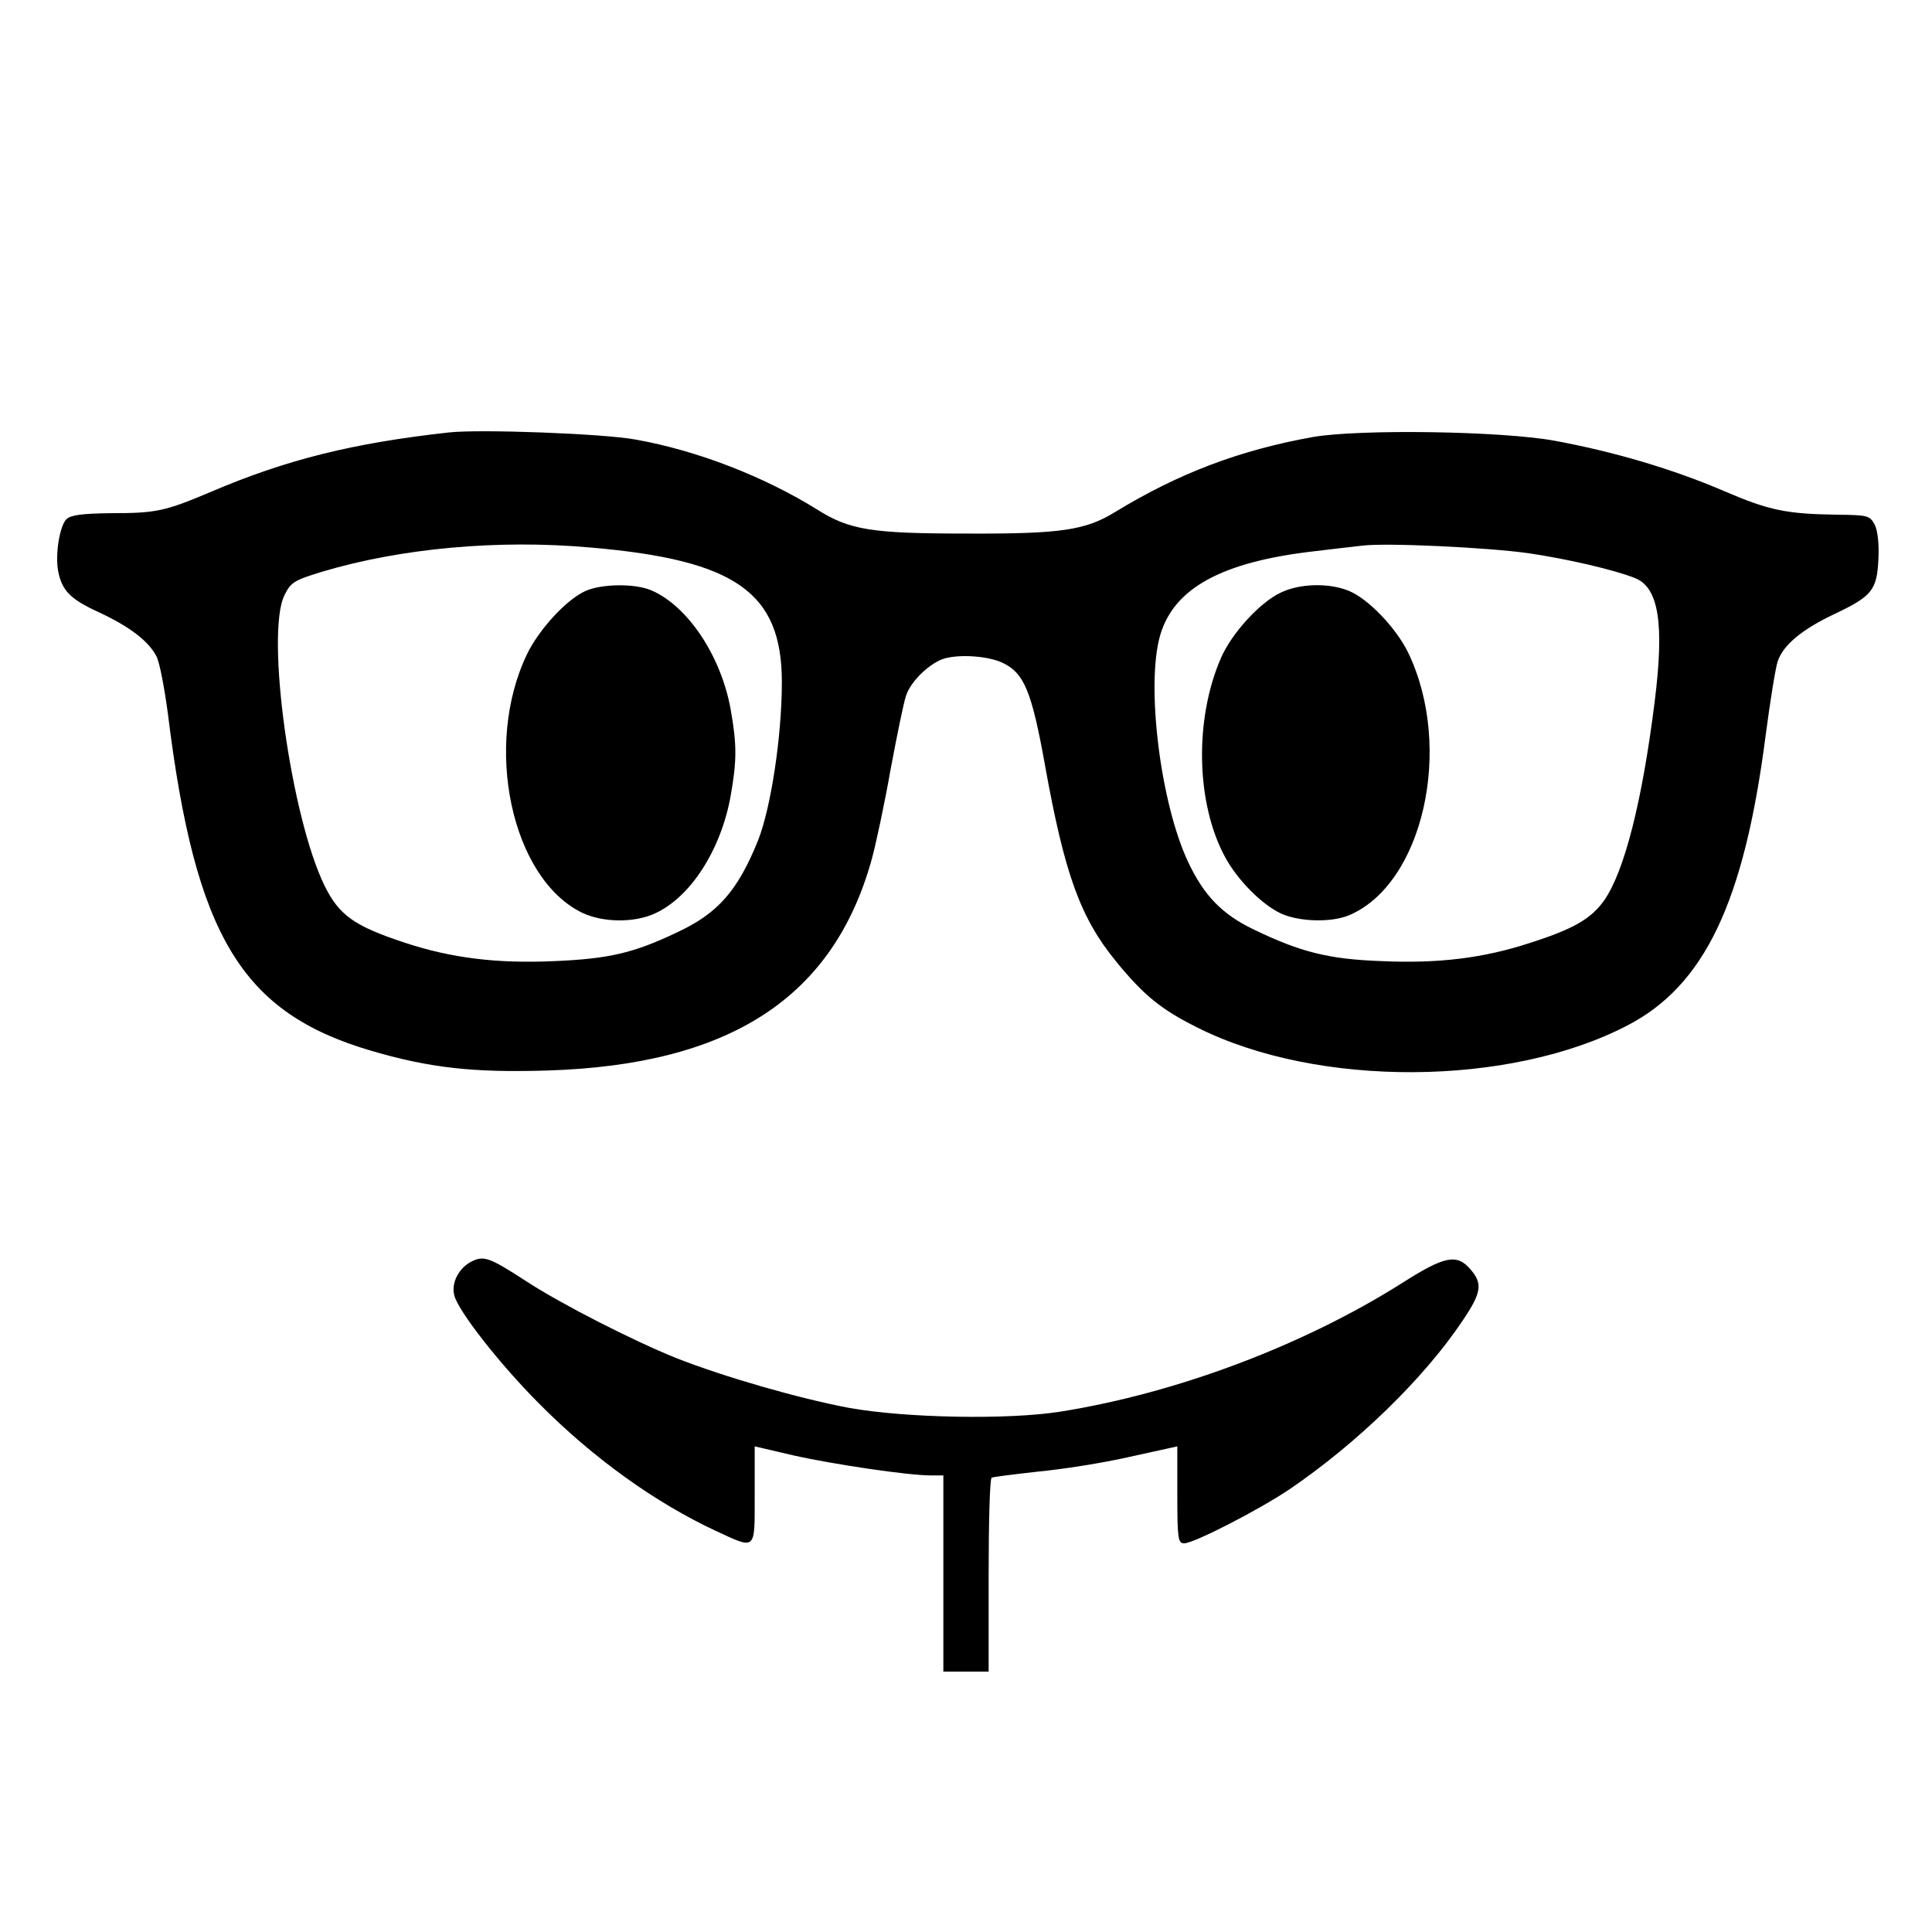
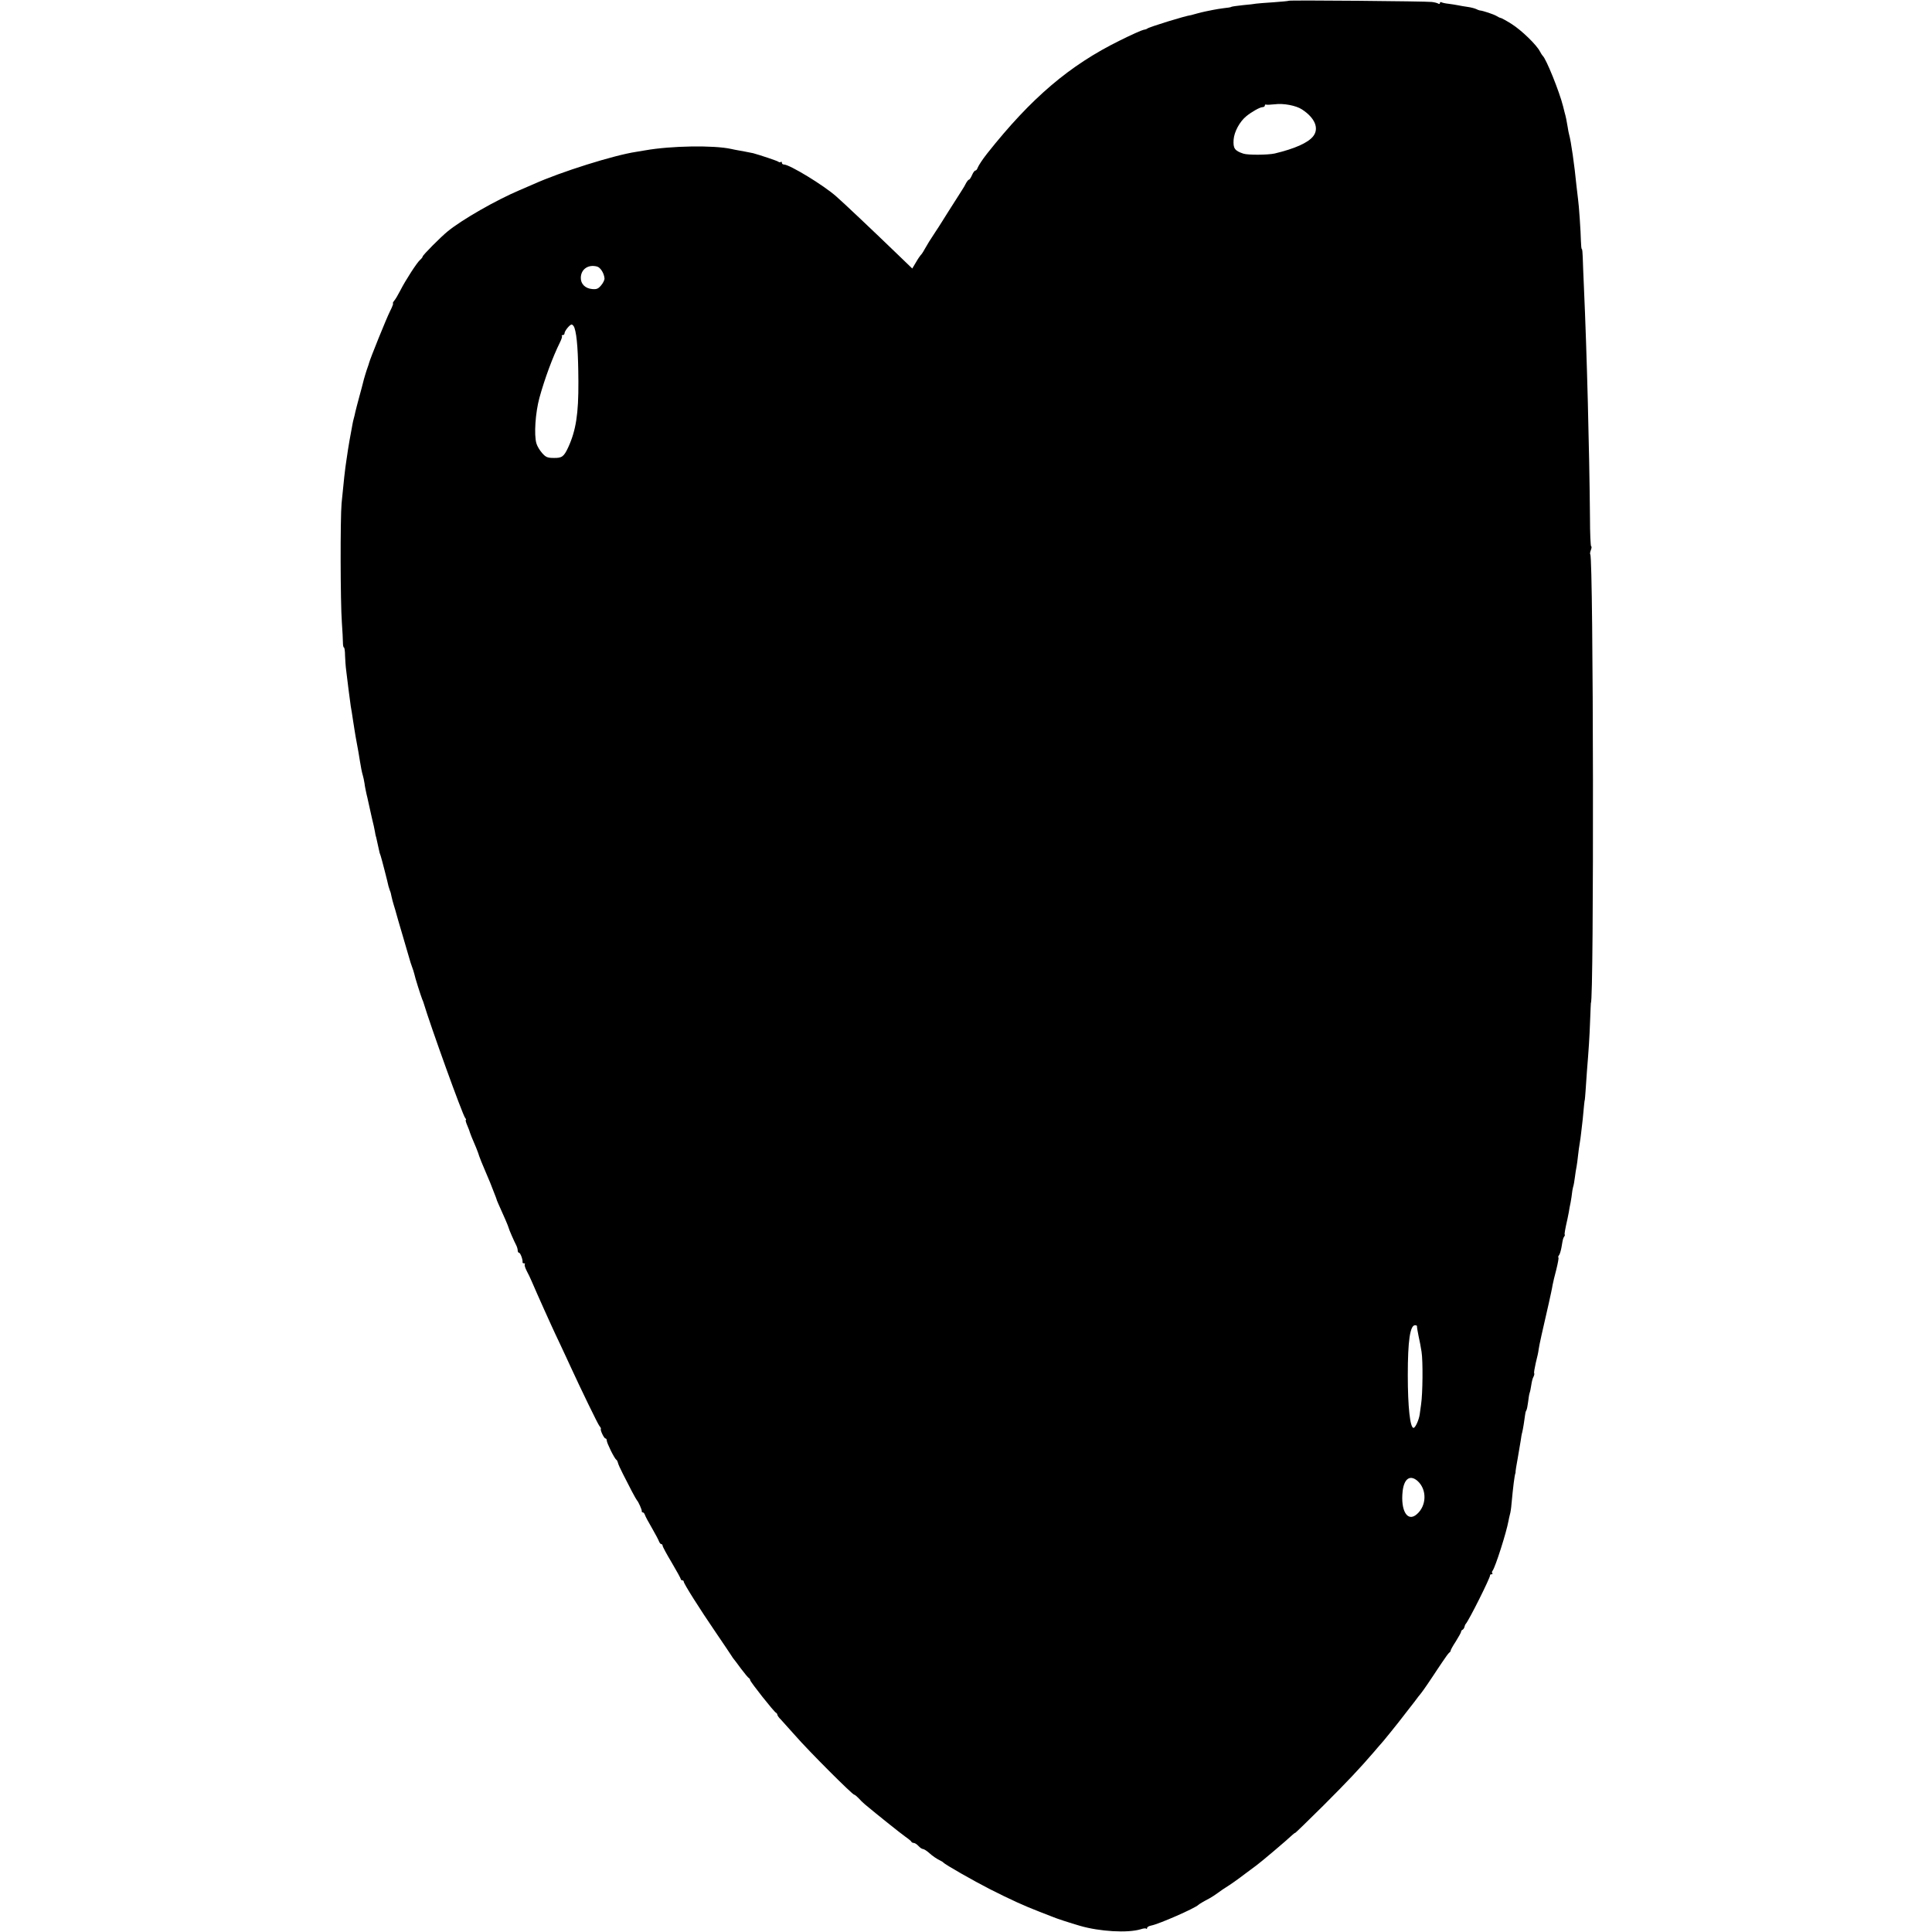
- <svg xmlns="http://www.w3.org/2000/svg" version="1.1" width="512pt" height="512pt">
-   <svg version="1.0" width="512pt" height="512pt" viewBox="0 0 512 512" preserveAspectRatio="xMidYMid meet">
-     <g transform="translate(0,512) scale(0.1,-0.1)" fill="#000000" stroke="none">
-       <path d="M1190 3974 c-254 -28 -431 -72 -630 -157 -123 -52 -145 -57 -267 -57 -76 -1 -106 -5 -117 -16 -18 -18 -30 -93 -22 -137 10 -52 32 -75 109 -110 81 -38 131 -76 152 -117 8 -16 21 -84 30 -152 73 -590 195 -792 540 -893 154 -45 269 -58 465 -52 485 15 758 193 860 559 11 40 34 147 50 238 17 91 35 179 41 196 10 32 49 74 87 93 35 19 127 15 170 -6 56 -27 76 -75 111 -269 52 -290 94 -406 188 -521 74 -91 121 -129 218 -177 318 -159 825 -156 1137 6 205 106 310 326 367 768 12 91 26 179 32 197 14 43 64 85 151 126 99 47 112 63 116 145 2 42 -2 76 -10 92 -13 24 -19 25 -99 26 -135 2 -180 11 -301 63 -135 58 -291 104 -448 133 -143 26 -517 31 -640 10 -195 -35 -356 -96 -525 -199 -78 -48 -143 -58 -390 -57 -255 0 -313 9 -400 64 -140 87 -317 156 -480 185 -85 16 -414 28 -495 19z m375 -305 c385 -33 507 -119 507 -357 0 -143 -29 -333 -63 -419 -54 -134 -107 -194 -215 -244 -115 -55 -182 -70 -324 -76 -154 -7 -274 8 -398 49 -133 44 -173 72 -212 151 -89 182 -157 668 -106 770 17 34 25 39 100 62 208 62 466 86 711 64z m2485 -15 c103 -15 228 -44 283 -66 63 -25 78 -121 52 -328 -33 -264 -80 -448 -133 -525 -35 -50 -82 -77 -198 -114 -122 -40 -242 -55 -394 -48 -139 5 -214 24 -338 84 -83 40 -131 89 -173 178 -74 156 -113 472 -74 603 37 124 164 193 407 221 51 6 109 13 128 15 65 8 334 -5 440 -20z" />
-       <path d="M1552 3554 c-50 -22 -123 -101 -155 -167 -117 -242 -42 -595 146 -686 55 -26 137 -27 192 -2 95 43 175 168 201 310 17 96 17 137 0 233 -26 141 -114 273 -211 314 -43 18 -130 17 -173 -2z" />
-       <path d="M3393 3549 c-56 -27 -129 -108 -157 -172 -71 -162 -67 -386 11 -529 33 -61 98 -126 148 -149 48 -22 133 -24 179 -5 197 82 279 444 158 696 -32 66 -106 143 -157 164 -53 22 -131 20 -182 -5z" />
-       <path d="M1250 1777 c-34 -17 -55 -57 -46 -90 10 -41 121 -183 226 -288 142 -143 306 -261 467 -336 108 -50 103 -54 103 95 l0 129 103 -24 c107 -24 304 -53 363 -53 l34 0 0 -260 0 -260 60 0 60 0 0 254 c0 140 3 257 8 260 4 2 59 9 122 16 64 6 173 23 243 39 l127 28 0 -129 c0 -115 2 -128 18 -128 26 0 197 88 279 143 178 121 356 293 459 447 50 74 54 98 21 136 -36 42 -68 36 -181 -36 -261 -165 -597 -292 -906 -341 -138 -22 -410 -17 -560 10 -133 25 -331 82 -458 132 -112 45 -305 143 -398 204 -97 63 -112 68 -144 52z" />
-     </g>
-   </svg>
-   <style>@media (prefers-color-scheme: light) { :root { filter: none; } }
- @media (prefers-color-scheme: dark) { :root { filter: invert(100%); } }
- </style>
+ <svg xmlns="http://www.w3.org/2000/svg" version="1.0" width="1280pt" height="1280pt" viewBox="0 0 1280 1280" preserveAspectRatio="xMidYMid meet">
+   <g transform="translate(0,1280) scale(0.1,-0.1)" fill="#000000" stroke="none">
+     <path d="M8539 12795 c-2 -2 -48 -6 -101 -10 -54 -3 -105 -8 -115 -9 -10 -2 -49 -7 -87 -10 -38 -4 -73 -9 -77 -11 -3 -3 -26 -7 -50 -9 -24 -3 -55 -8 -69 -11 -14 -3 -36 -7 -50 -10 -14 -3 -40 -9 -58 -14 -18 -5 -36 -10 -40 -11 -37 -4 -283 -80 -292 -90 -3 -3 -14 -6 -25 -8 -11 -2 -81 -33 -155 -70 -335 -165 -588 -381 -879 -748 -31 -39 -57 -79 -64 -96 -3 -10 -10 -18 -15 -18 -5 0 -15 -13 -22 -30 -7 -16 -16 -30 -20 -30 -4 0 -12 -10 -19 -22 -6 -13 -19 -35 -29 -50 -75 -118 -125 -196 -135 -213 -7 -11 -25 -40 -42 -65 -37 -56 -45 -69 -69 -111 -10 -19 -22 -36 -26 -39 -3 -3 -18 -24 -31 -47 l-25 -42 -110 106 c-144 139 -350 334 -394 372 -85 75 -309 211 -346 211 -8 0 -14 5 -14 12 0 6 -3 8 -7 5 -3 -4 -11 -3 -17 2 -8 6 -122 44 -166 56 -14 3 -96 19 -105 20 -5 1 -23 4 -40 8 -116 26 -402 21 -570 -9 -10 -2 -37 -6 -60 -10 -147 -22 -498 -132 -680 -214 -22 -9 -65 -28 -95 -41 -155 -66 -377 -193 -473 -271 -46 -37 -167 -159 -167 -168 0 -4 -7 -13 -16 -21 -20 -16 -97 -135 -131 -202 -15 -29 -33 -60 -41 -69 -8 -10 -12 -18 -8 -18 3 0 -5 -23 -20 -52 -23 -45 -132 -315 -139 -343 -1 -5 -5 -17 -8 -25 -8 -21 -27 -83 -32 -106 -2 -10 -14 -53 -25 -94 -11 -41 -23 -86 -26 -100 -3 -14 -7 -33 -10 -42 -3 -9 -6 -25 -8 -35 -8 -41 -16 -89 -20 -109 -2 -12 -7 -39 -10 -60 -3 -22 -8 -55 -11 -74 -8 -49 -19 -147 -32 -285 -9 -101 -8 -658 2 -790 4 -55 7 -115 7 -132 0 -18 3 -33 7 -33 3 0 7 -24 7 -53 1 -28 4 -74 8 -102 3 -27 11 -86 16 -130 6 -44 12 -91 14 -105 3 -14 10 -59 16 -100 6 -41 14 -86 16 -100 15 -80 26 -143 29 -165 5 -33 13 -74 19 -93 3 -9 8 -33 11 -52 2 -19 9 -51 13 -70 5 -19 9 -38 10 -43 5 -23 13 -59 26 -117 9 -36 18 -76 20 -90 2 -14 5 -27 6 -30 1 -3 3 -9 4 -15 2 -10 19 -85 21 -95 1 -3 4 -12 7 -20 5 -14 46 -172 52 -202 2 -7 6 -20 9 -28 4 -8 9 -26 11 -40 3 -14 10 -41 16 -60 6 -19 13 -42 15 -51 2 -8 22 -78 45 -155 22 -76 43 -146 45 -154 2 -8 8 -27 14 -43 6 -15 13 -38 16 -50 4 -22 41 -138 52 -167 4 -8 7 -17 8 -20 48 -160 259 -745 277 -767 6 -7 8 -13 4 -13 -3 0 1 -17 10 -37 9 -21 17 -42 18 -48 3 -10 12 -32 41 -100 9 -22 18 -47 20 -55 2 -8 22 -57 44 -108 22 -51 40 -95 40 -97 1 -3 8 -21 16 -41 8 -20 15 -38 15 -40 0 -4 10 -26 59 -136 11 -26 21 -50 21 -53 0 -6 37 -91 51 -117 5 -10 9 -25 9 -33 0 -8 4 -15 9 -15 9 0 26 -48 23 -62 -1 -5 3 -8 10 -8 6 0 8 -3 5 -6 -4 -4 2 -23 12 -43 11 -20 26 -52 34 -71 20 -47 54 -123 84 -190 14 -30 33 -73 43 -95 10 -22 38 -83 63 -135 24 -52 54 -115 65 -140 75 -163 182 -383 193 -397 8 -9 12 -18 10 -20 -6 -7 21 -63 30 -63 5 0 9 -6 9 -14 0 -16 50 -118 63 -127 5 -3 9 -12 11 -20 1 -8 16 -41 33 -74 17 -33 44 -85 59 -115 16 -30 31 -57 34 -60 9 -8 34 -64 32 -72 -1 -5 2 -8 7 -8 5 0 11 -8 14 -17 3 -10 24 -49 47 -88 22 -38 43 -78 46 -87 4 -10 10 -18 15 -18 5 0 9 -5 9 -11 0 -6 27 -56 60 -111 33 -56 60 -105 60 -109 0 -5 5 -9 10 -9 6 0 10 -4 10 -9 0 -13 104 -178 214 -339 50 -74 96 -141 101 -150 6 -9 12 -19 15 -22 3 -3 25 -32 49 -65 25 -33 48 -61 53 -63 4 -2 8 -8 8 -13 0 -11 159 -212 172 -217 4 -2 8 -8 8 -12 0 -5 10 -20 23 -32 12 -13 56 -62 97 -108 86 -99 377 -390 389 -390 4 0 16 -10 28 -22 11 -13 31 -32 44 -43 75 -63 239 -194 269 -215 19 -13 37 -28 38 -32 2 -4 9 -8 16 -8 7 0 21 -9 31 -20 10 -11 23 -20 29 -20 6 0 23 -10 37 -22 27 -25 56 -44 79 -55 8 -4 17 -9 20 -13 11 -13 200 -121 310 -177 136 -69 229 -111 325 -148 39 -15 79 -31 90 -35 22 -10 118 -41 180 -59 130 -38 316 -49 402 -23 17 6 34 8 37 4 3 -3 6 -1 6 5 0 6 12 13 28 16 49 9 289 114 312 137 5 5 38 25 75 44 11 6 36 22 55 36 19 14 42 30 51 35 32 20 75 50 134 95 33 25 64 48 70 52 29 21 204 169 237 201 10 9 18 15 18 13 0 -3 84 79 188 182 161 161 240 245 334 354 11 13 39 46 63 73 23 28 69 84 101 125 32 41 62 80 66 85 5 6 22 28 39 50 16 22 36 48 44 57 8 10 27 37 42 59 16 23 35 52 43 64 8 12 32 49 54 81 21 32 43 62 48 65 5 3 9 9 9 13 -1 3 14 31 34 61 19 31 35 59 35 64 0 5 4 11 9 13 5 2 11 10 13 18 2 8 5 17 8 20 20 20 165 310 162 323 -1 4 3 7 10 7 6 0 8 3 5 7 -4 3 -3 11 2 17 18 23 92 255 105 329 3 15 7 35 10 45 3 9 8 40 10 67 11 118 20 189 26 205 1 3 2 8 1 12 0 4 6 42 14 85 7 43 16 96 20 118 3 22 7 47 10 55 5 19 16 88 19 115 1 11 4 25 8 30 4 6 9 31 12 56 3 25 7 52 10 60 3 7 8 31 11 52 3 21 9 47 15 56 5 10 7 21 4 23 -2 3 3 34 11 69 9 35 18 75 19 89 3 25 26 128 67 305 11 50 23 104 25 120 3 17 14 63 25 104 10 41 17 77 14 79 -3 3 -1 10 4 16 5 6 12 29 16 51 10 58 10 59 18 72 5 7 6 13 4 13 -4 0 2 35 18 105 2 11 6 31 9 45 2 14 7 43 12 65 4 22 8 49 9 60 1 11 4 29 7 40 4 11 9 40 12 65 3 25 8 56 11 70 3 14 7 48 10 75 3 28 8 64 11 80 3 17 7 46 9 65 2 19 7 62 11 95 3 33 7 76 9 95 2 19 4 35 5 35 0 0 3 27 5 60 2 33 6 92 9 130 11 135 17 221 21 335 2 63 5 115 5 115 21 0 17 2952 -4 2972 -3 3 -1 16 4 29 5 13 6 24 2 24 -4 0 -8 87 -8 193 -4 443 -21 1103 -40 1522 -4 83 -7 174 -8 202 -1 29 -3 53 -6 53 -3 0 -5 24 -6 53 -1 58 -13 239 -19 277 -2 14 -6 52 -10 85 -14 144 -37 301 -49 343 -3 9 -7 33 -10 52 -5 33 -13 72 -20 95 -2 6 -6 24 -10 40 -24 97 -113 317 -135 335 -3 3 -12 16 -19 30 -23 44 -121 139 -187 181 -35 22 -68 40 -72 40 -4 0 -17 6 -28 13 -18 11 -92 36 -112 37 -5 1 -15 5 -23 9 -8 4 -33 11 -55 14 -22 3 -51 8 -65 11 -14 3 -42 7 -63 10 -21 2 -42 7 -47 10 -6 3 -10 1 -10 -5 0 -6 -5 -8 -11 -4 -6 4 -25 9 -43 11 -38 5 -942 13 -947 8z m87 -720 c86 -56 115 -126 74 -178 -34 -43 -121 -82 -255 -114 -45 -10 -177 -11 -207 -1 -58 19 -69 35 -65 93 4 52 40 119 84 155 34 28 90 60 107 60 9 0 16 5 16 11 0 5 3 8 8 6 4 -2 30 -1 57 2 57 8 142 -8 181 -34z m-4670 -1041 c22 -6 46 -44 49 -78 1 -10 -9 -31 -22 -46 -19 -23 -30 -28 -60 -25 -46 4 -76 34 -75 75 1 57 50 90 108 74z m-150 -406 c17 -50 25 -164 26 -358 1 -212 -16 -322 -68 -435 -28 -60 -41 -70 -94 -69 -43 0 -54 5 -78 32 -16 18 -33 46 -38 64 -17 56 -7 204 20 303 35 127 88 270 136 367 10 20 16 39 13 42 -4 3 -1 6 5 6 7 0 12 5 12 11 0 16 34 58 47 59 6 0 15 -10 19 -22z m5582 -6615 c-1 -5 4 -33 10 -63 7 -30 16 -78 20 -105 10 -60 8 -279 -3 -350 -4 -27 -8 -57 -9 -65 -5 -37 -29 -90 -41 -90 -23 0 -38 140 -38 350 0 226 15 330 48 330 8 0 14 -3 13 -7z m4 -1025 c63 -57 60 -164 -5 -220 -62 -55 -109 23 -94 154 10 83 50 109 99 66z" />
+   </g>
</svg>
